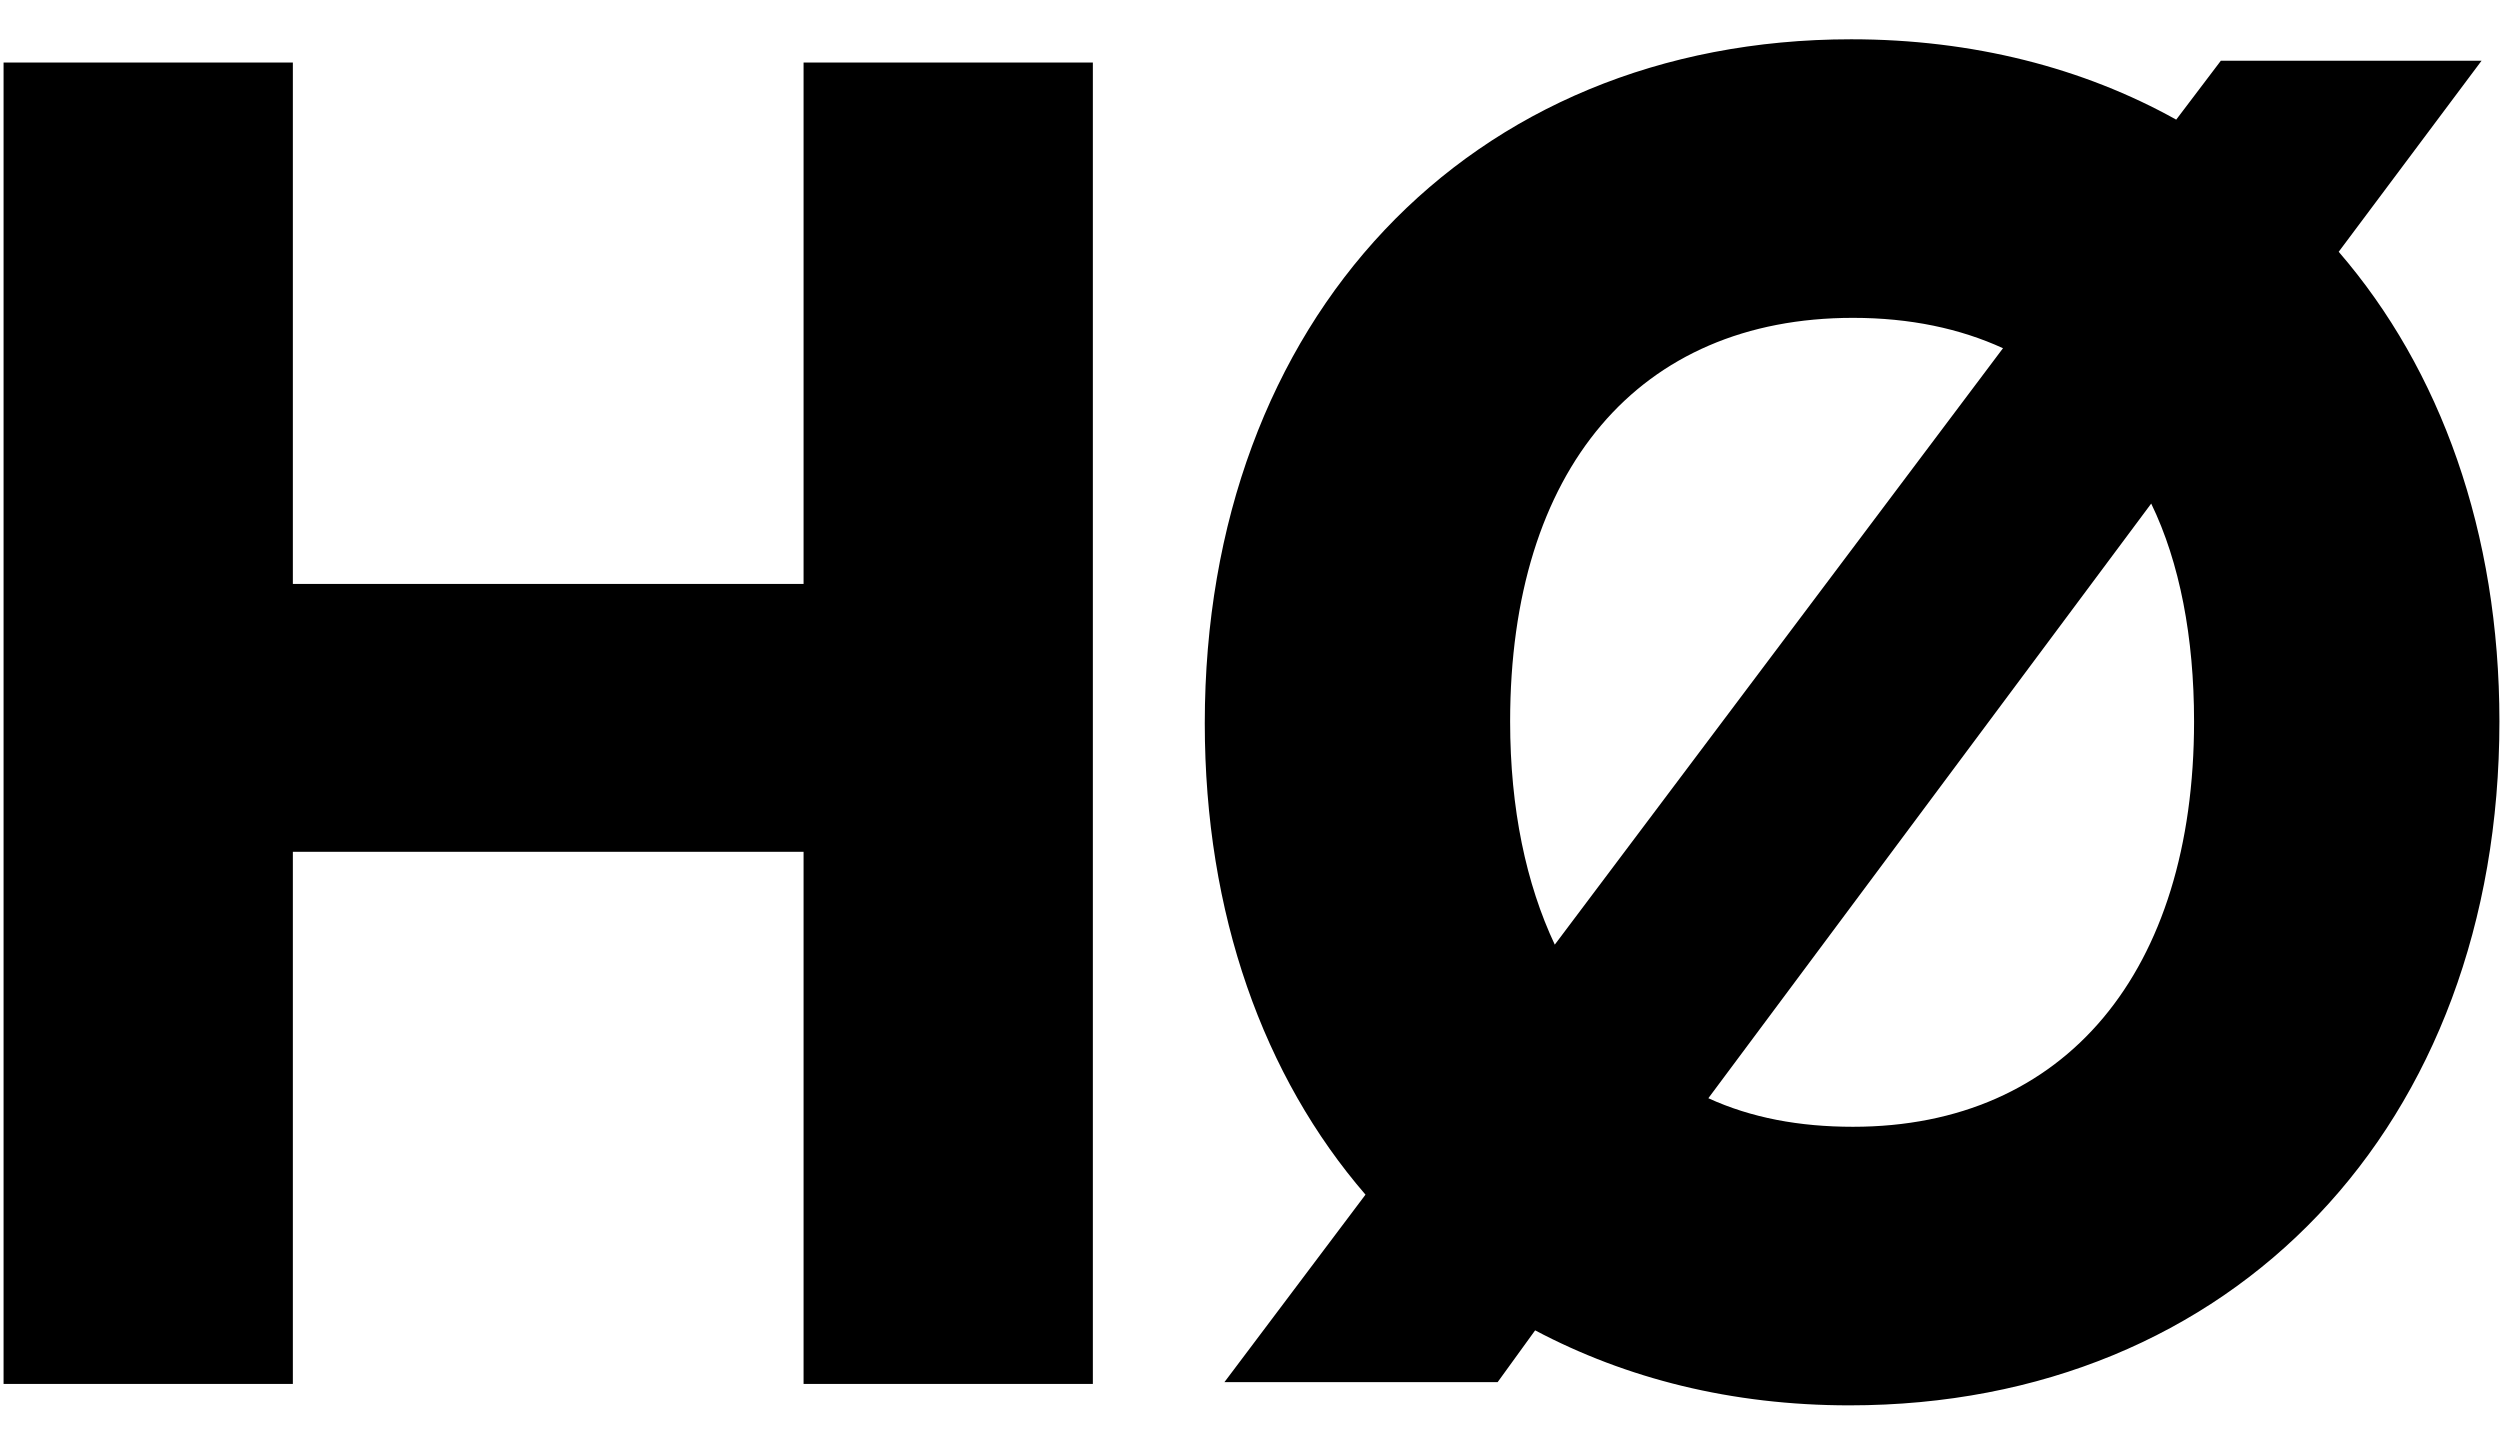
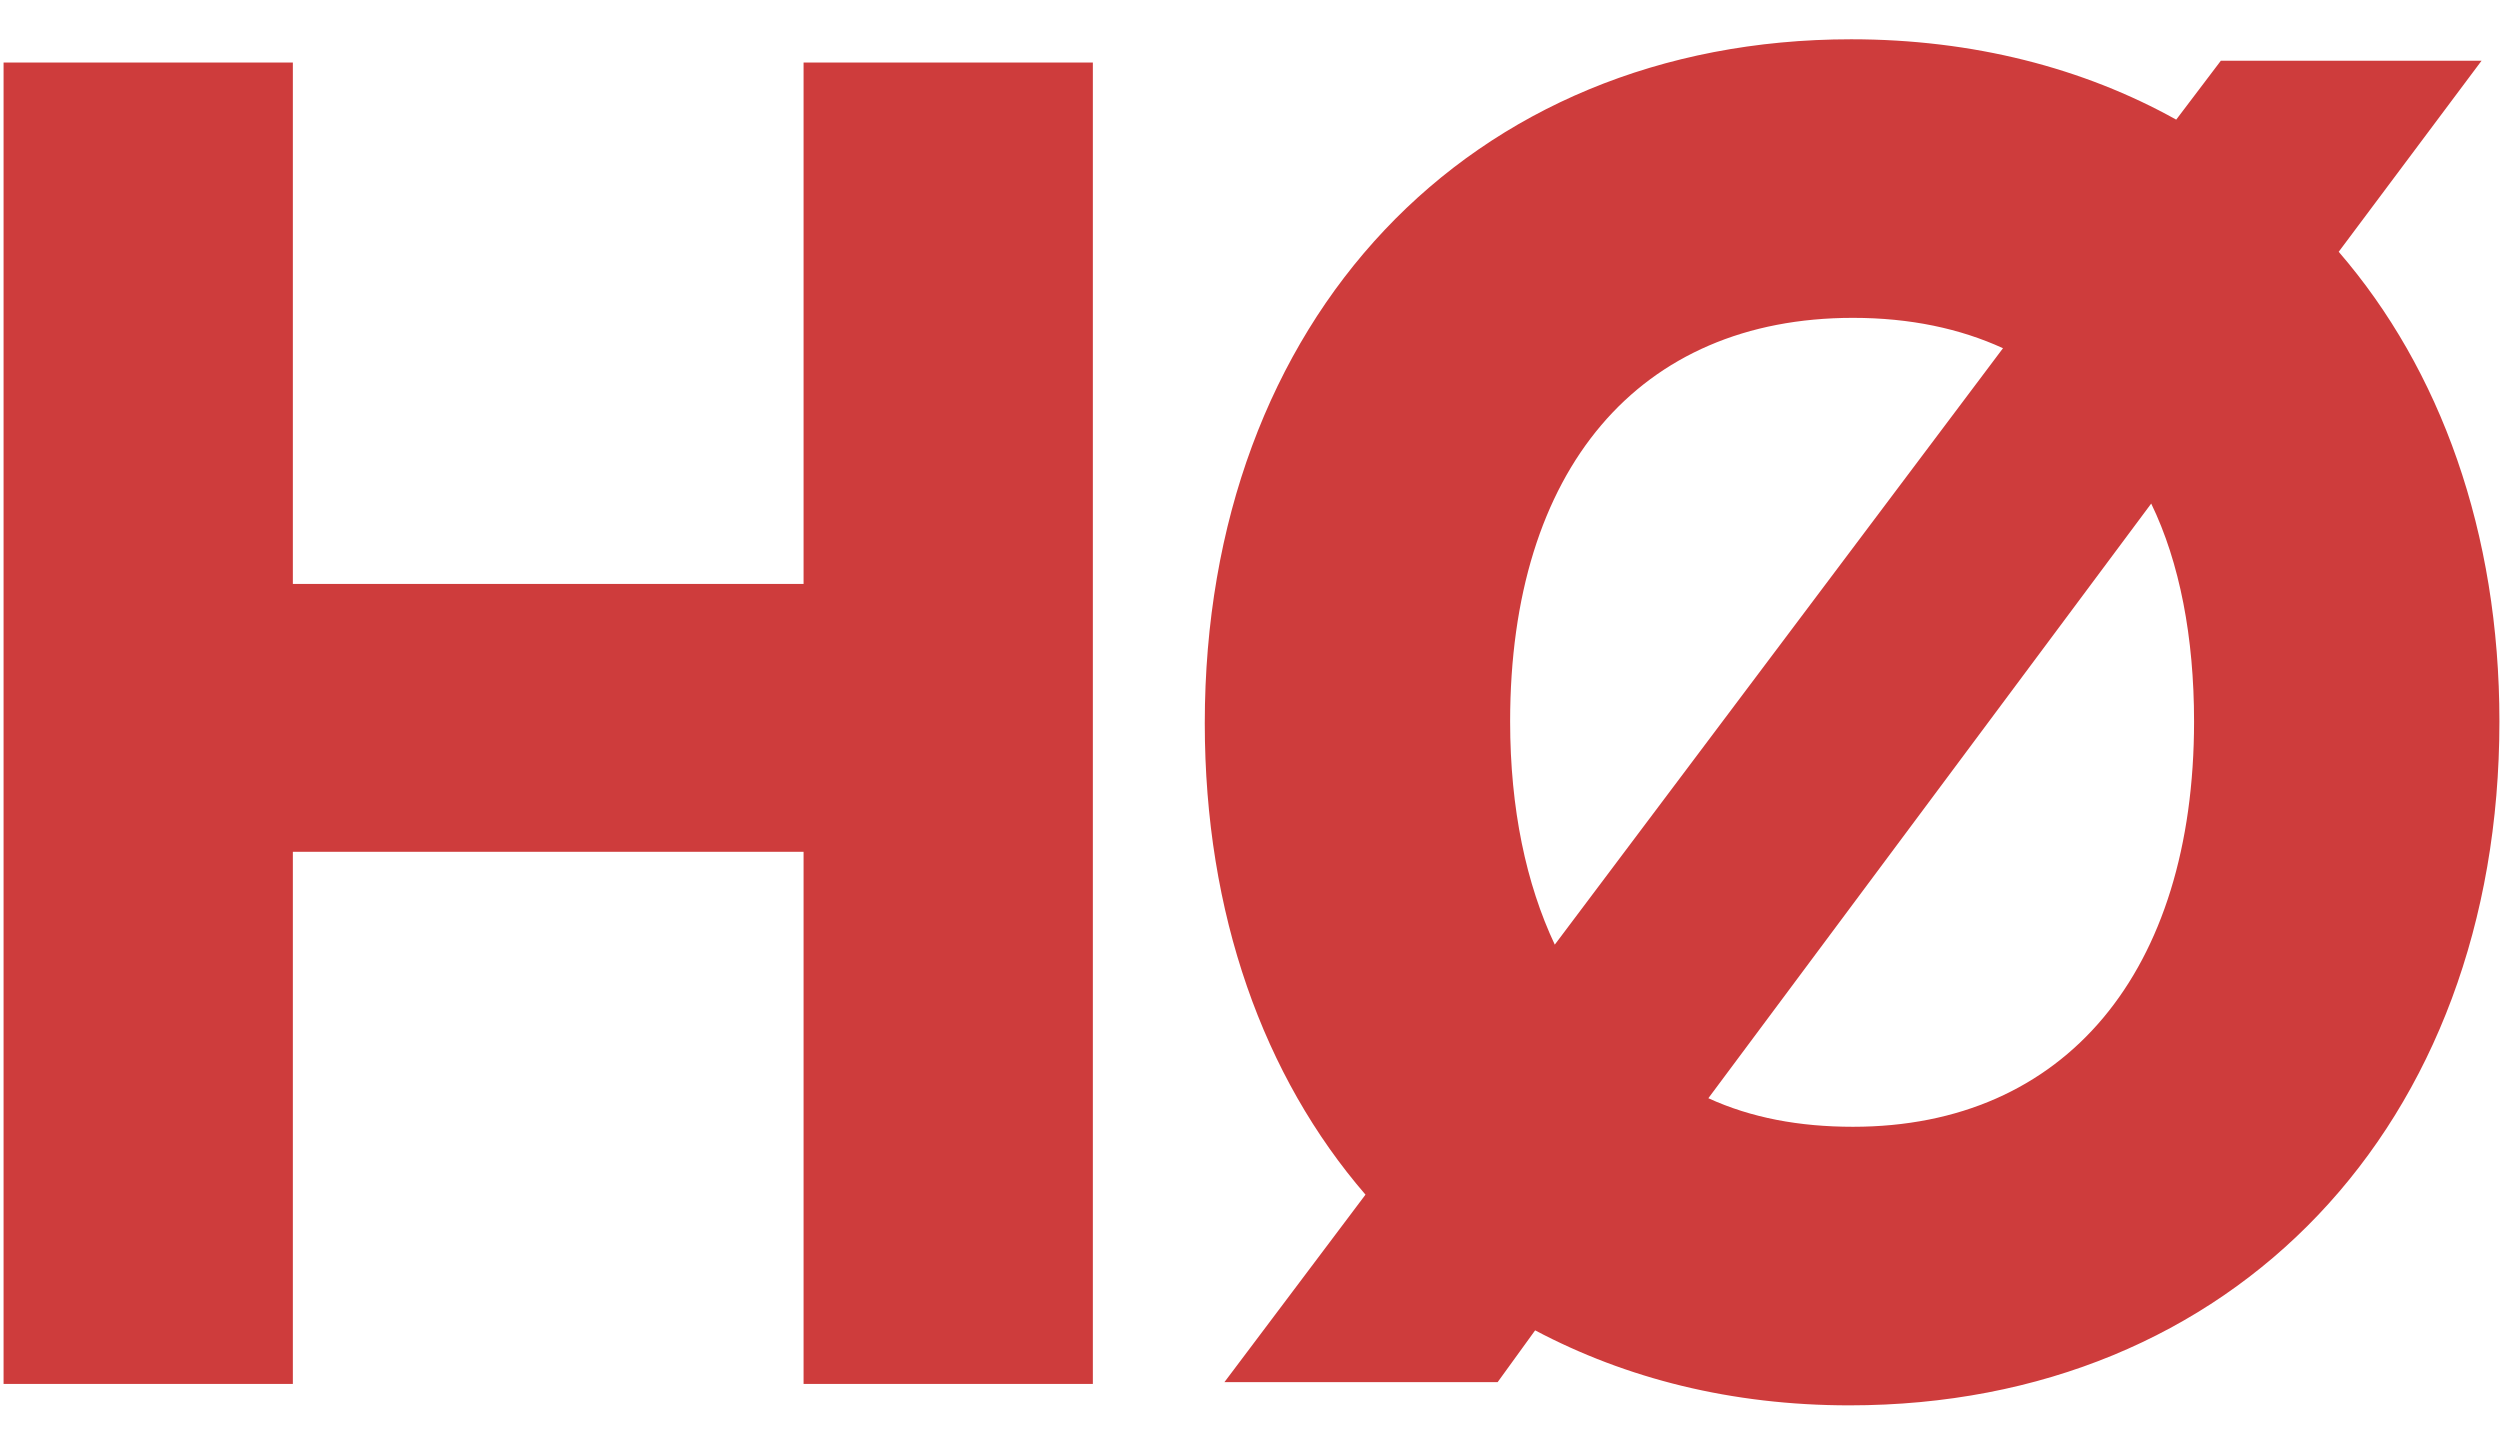
<svg xmlns="http://www.w3.org/2000/svg" width="56" height="32" viewBox="0 0 56 32" fill="none">
-   <path d="M6.56 31H0.08V1.4H6.56V13.08H18V1.4H24.48V31H18V19.08H6.56V31ZM55.987 16.16C55.987 25.2 50.027 31.48 41.427 31.48C38.787 31.48 36.427 30.88 34.387 29.8L33.547 30.96H27.427L30.587 26.76C28.307 24.12 26.987 20.48 26.987 16.2C26.987 7.16 32.907 0.88 41.467 0.88C44.187 0.88 46.667 1.52 48.747 2.68L49.747 1.36H55.587L52.387 5.64C54.667 8.28 55.987 11.92 55.987 16.16ZM33.827 16.16C33.827 18.12 34.187 19.8 34.827 21.16L44.867 7.8C43.907 7.36 42.787 7.12 41.507 7.12C36.707 7.12 33.827 10.52 33.827 16.16ZM49.147 16.16C49.147 14.28 48.827 12.6 48.187 11.28L38.267 24.6C39.227 25.04 40.307 25.24 41.507 25.24C46.267 25.24 49.147 21.76 49.147 16.16Z" fill="black" />
+   <path d="M6.56 31H0.08V1.4H6.56V13.08H18V1.4H24.48V31H18V19.08H6.56V31ZM55.987 16.16C55.987 25.2 50.027 31.48 41.427 31.48C38.787 31.48 36.427 30.88 34.387 29.8L33.547 30.96H27.427L30.587 26.76C28.307 24.12 26.987 20.48 26.987 16.2C26.987 7.16 32.907 0.88 41.467 0.88C44.187 0.88 46.667 1.52 48.747 2.68L49.747 1.36H55.587L52.387 5.64C54.667 8.28 55.987 11.92 55.987 16.16ZM33.827 16.16C33.827 18.12 34.187 19.8 34.827 21.16L44.867 7.8C43.907 7.36 42.787 7.12 41.507 7.12C36.707 7.12 33.827 10.52 33.827 16.16ZM49.147 16.16C49.147 14.28 48.827 12.6 48.187 11.28L38.267 24.6C39.227 25.04 40.307 25.24 41.507 25.24C46.267 25.24 49.147 21.76 49.147 16.16Z" fill="#CE3C3C" />
</svg>
